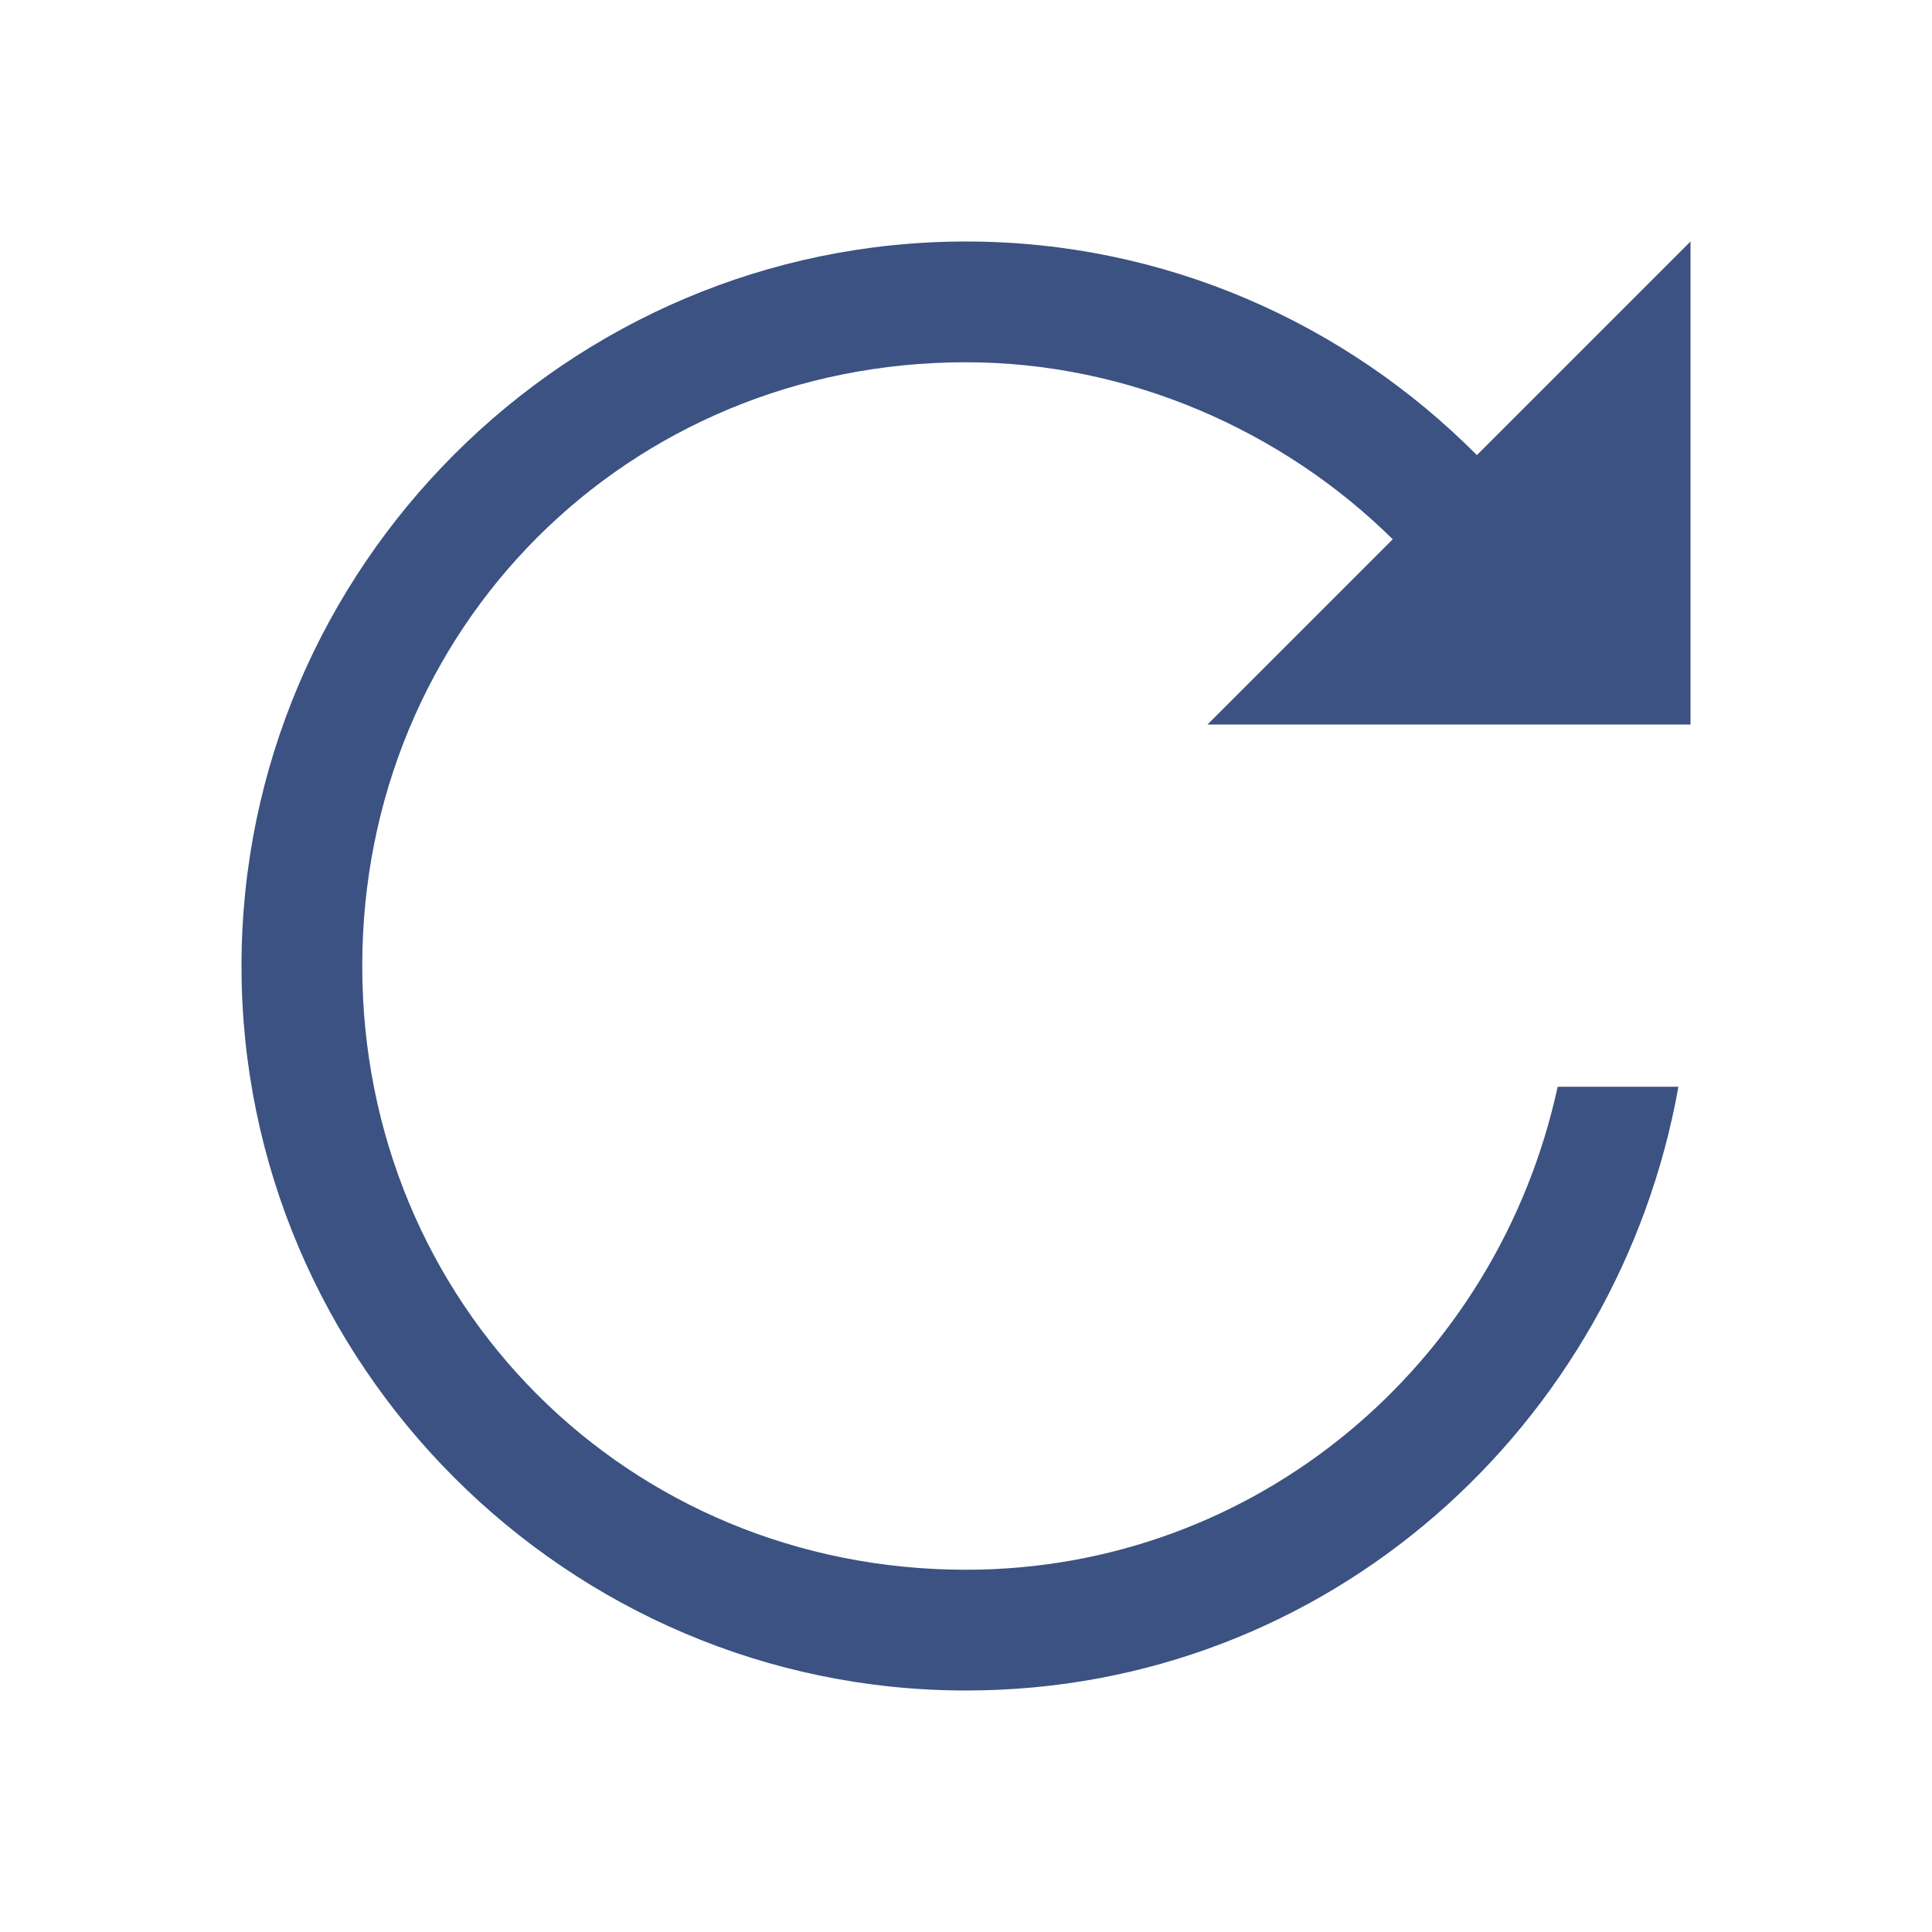
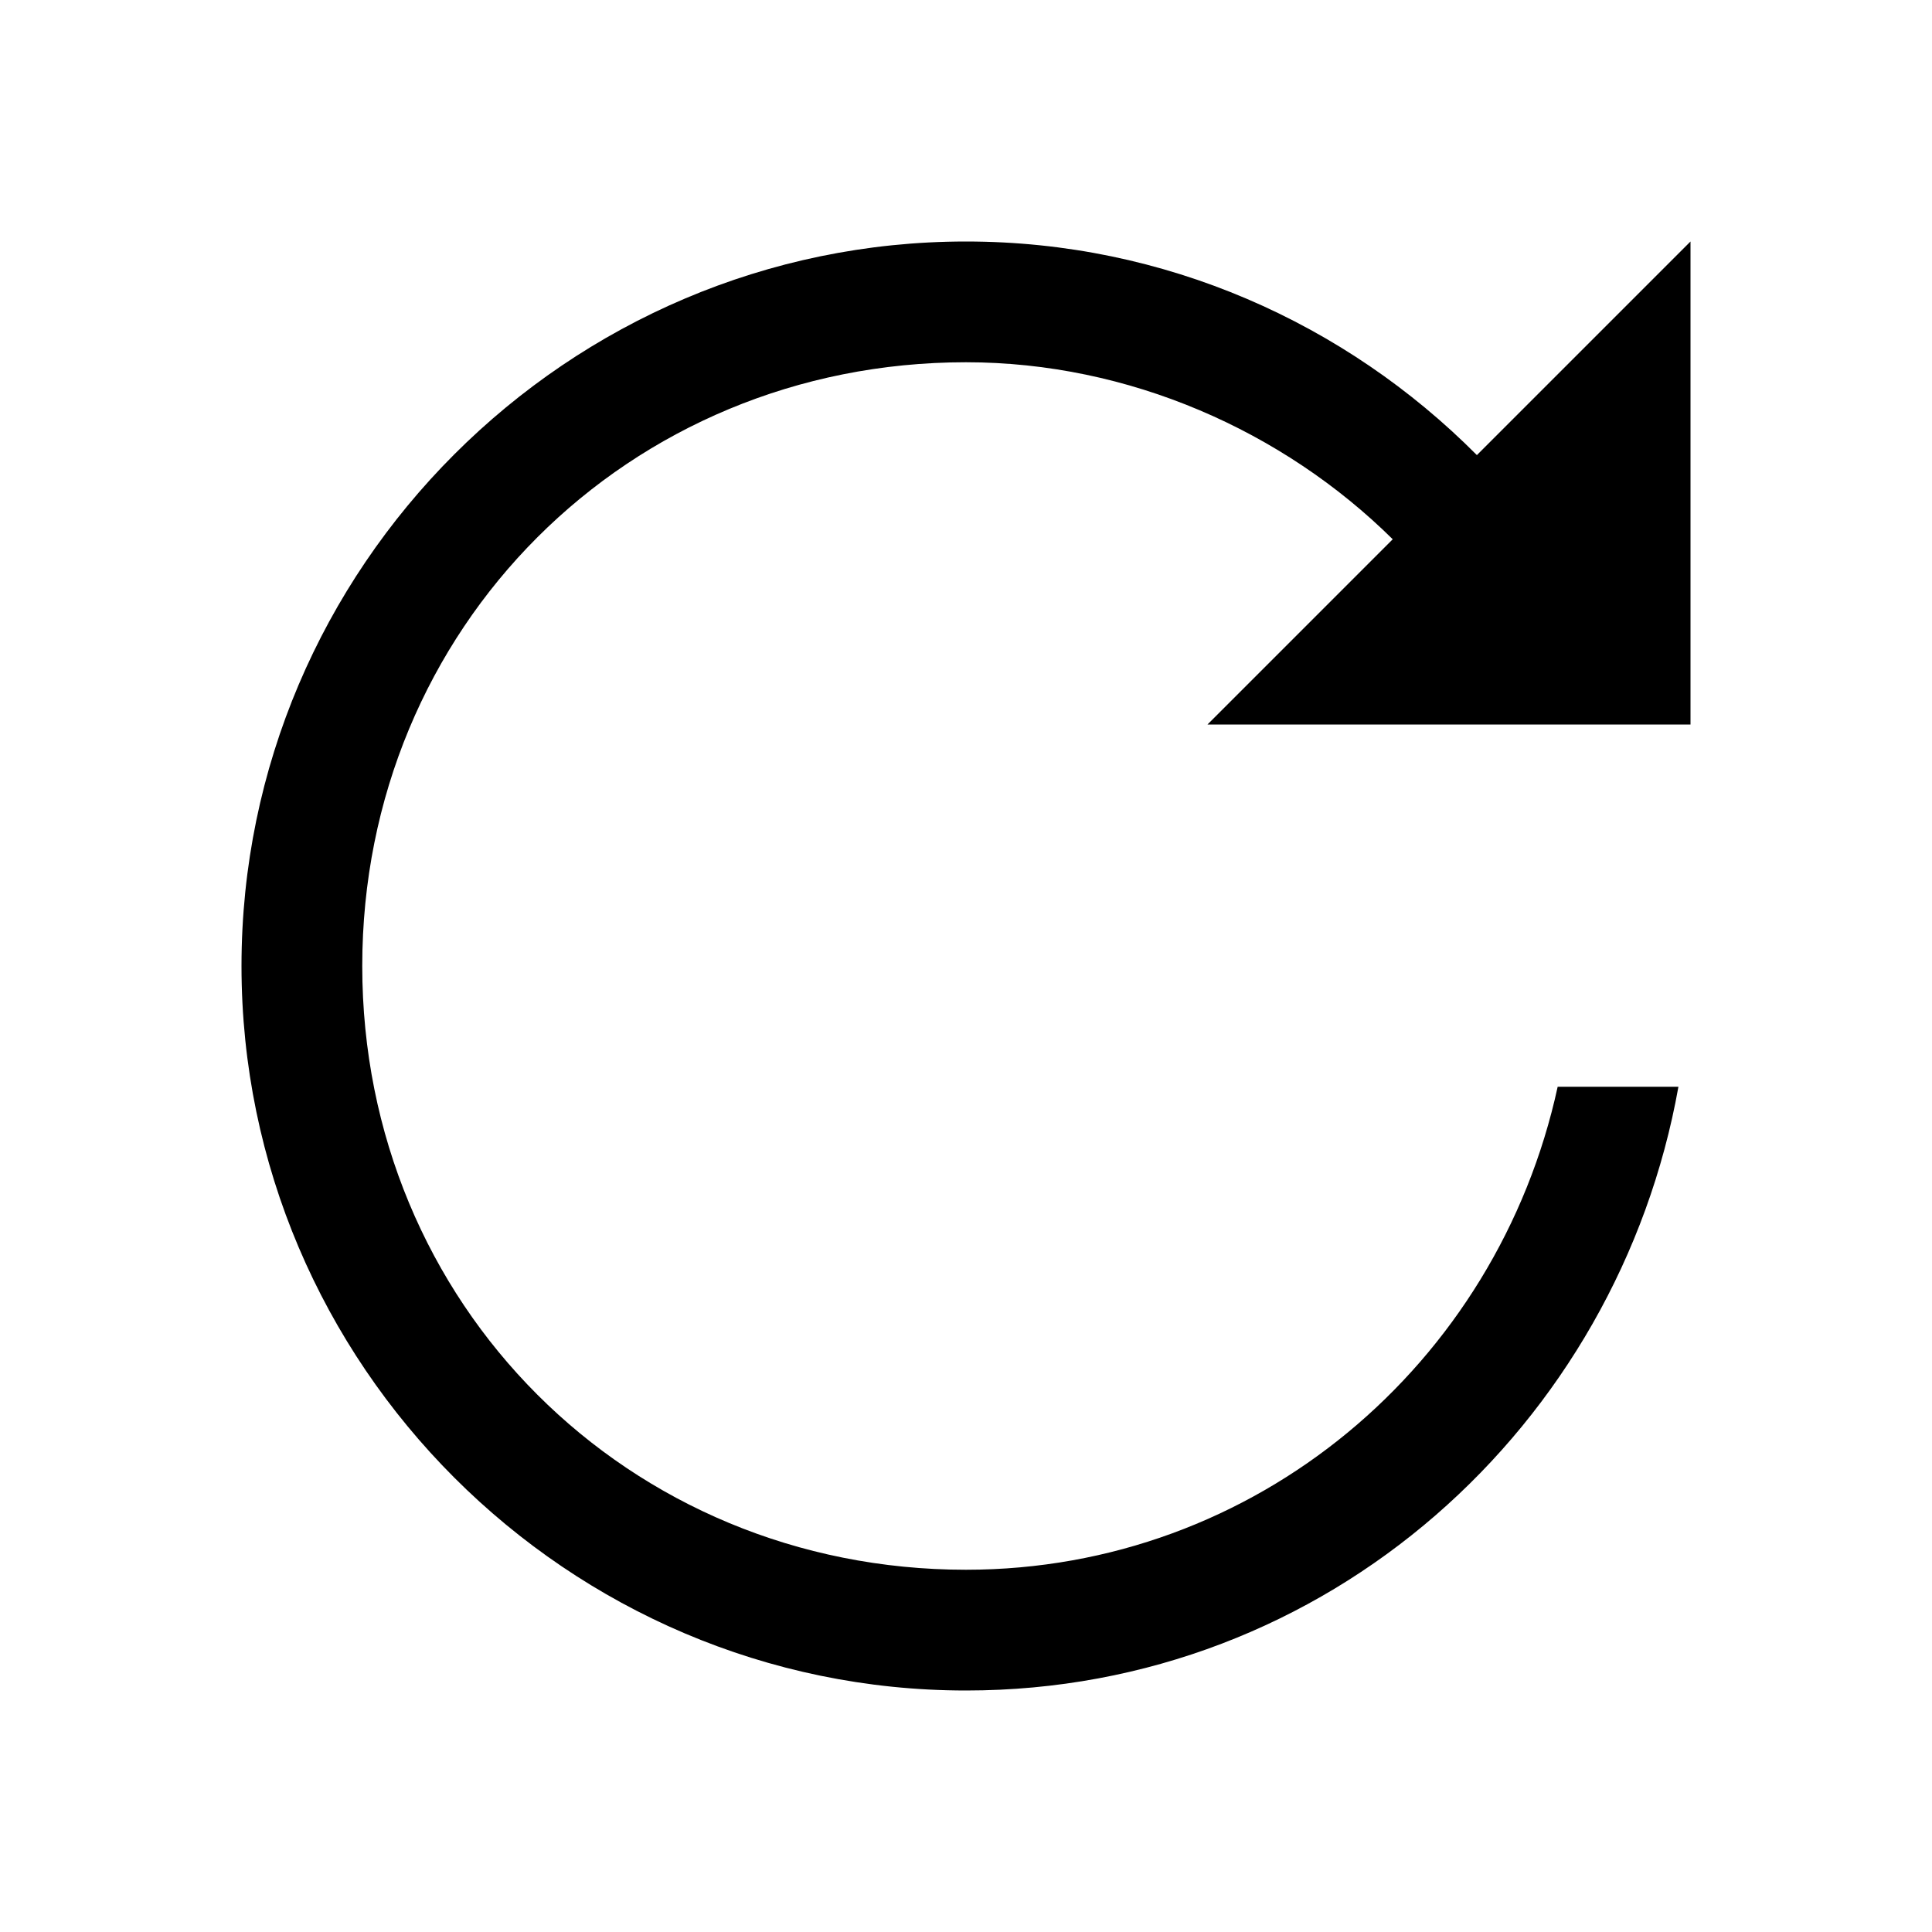
<svg xmlns="http://www.w3.org/2000/svg" width="16" height="16" viewBox="0 0 16 16" fill="none">
-   <path d="M2 8C2 4.7 4.7 2 8 2C9.648 2 11.145 2.677 12.231 3.769L14 2V6H10L11.534 4.466C10.627 3.569 9.349 3 8 3C5.2 3 3 5.2 3 8C3 10.8 5.2 13 8 13C10.4 13 12.4 11.3 12.9 9H13.9C13.4 11.8 11 14 8 14C4.7 14 2 11.3 2 8Z" fill="#3B5282" />
+   <path d="M2 8C2 4.7 4.7 2 8 2C9.648 2 11.145 2.677 12.231 3.769L14 2V6H10L11.534 4.466C10.627 3.569 9.349 3 8 3C5.2 3 3 5.2 3 8C3 10.8 5.2 13 8 13C10.4 13 12.4 11.3 12.9 9H13.9C13.4 11.8 11 14 8 14C4.7 14 2 11.3 2 8Z" fill="black" />
</svg>
